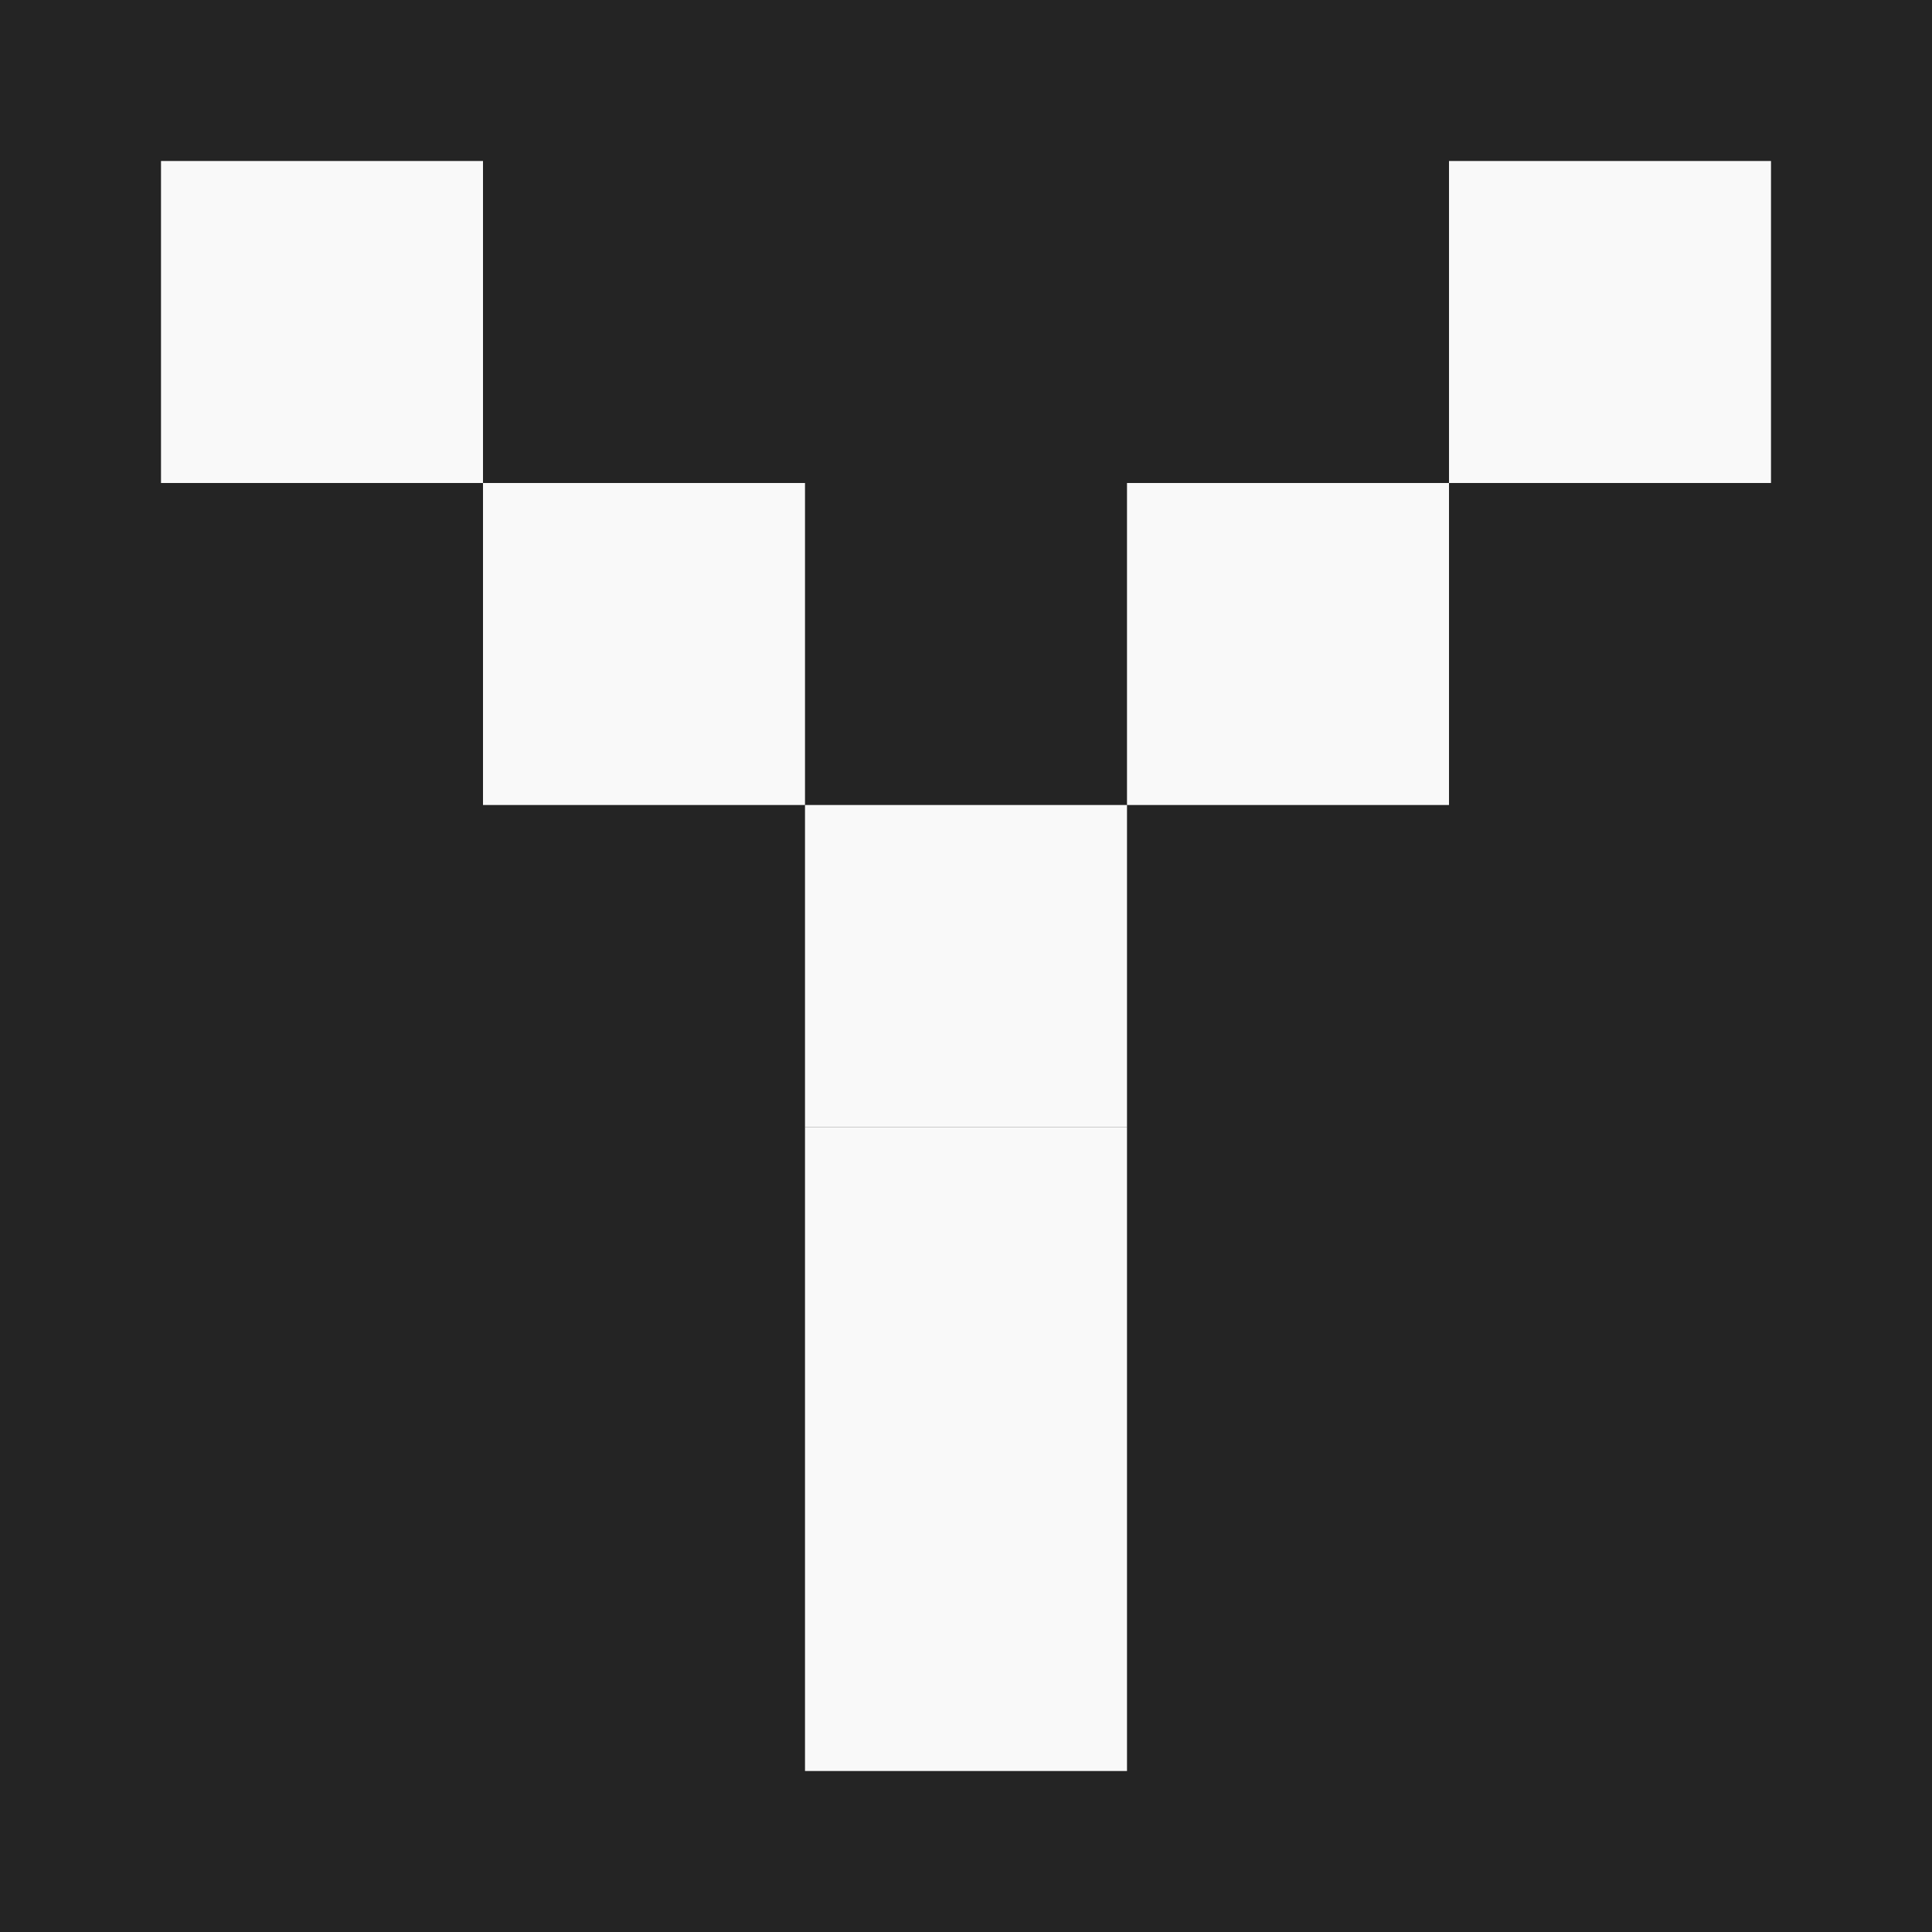
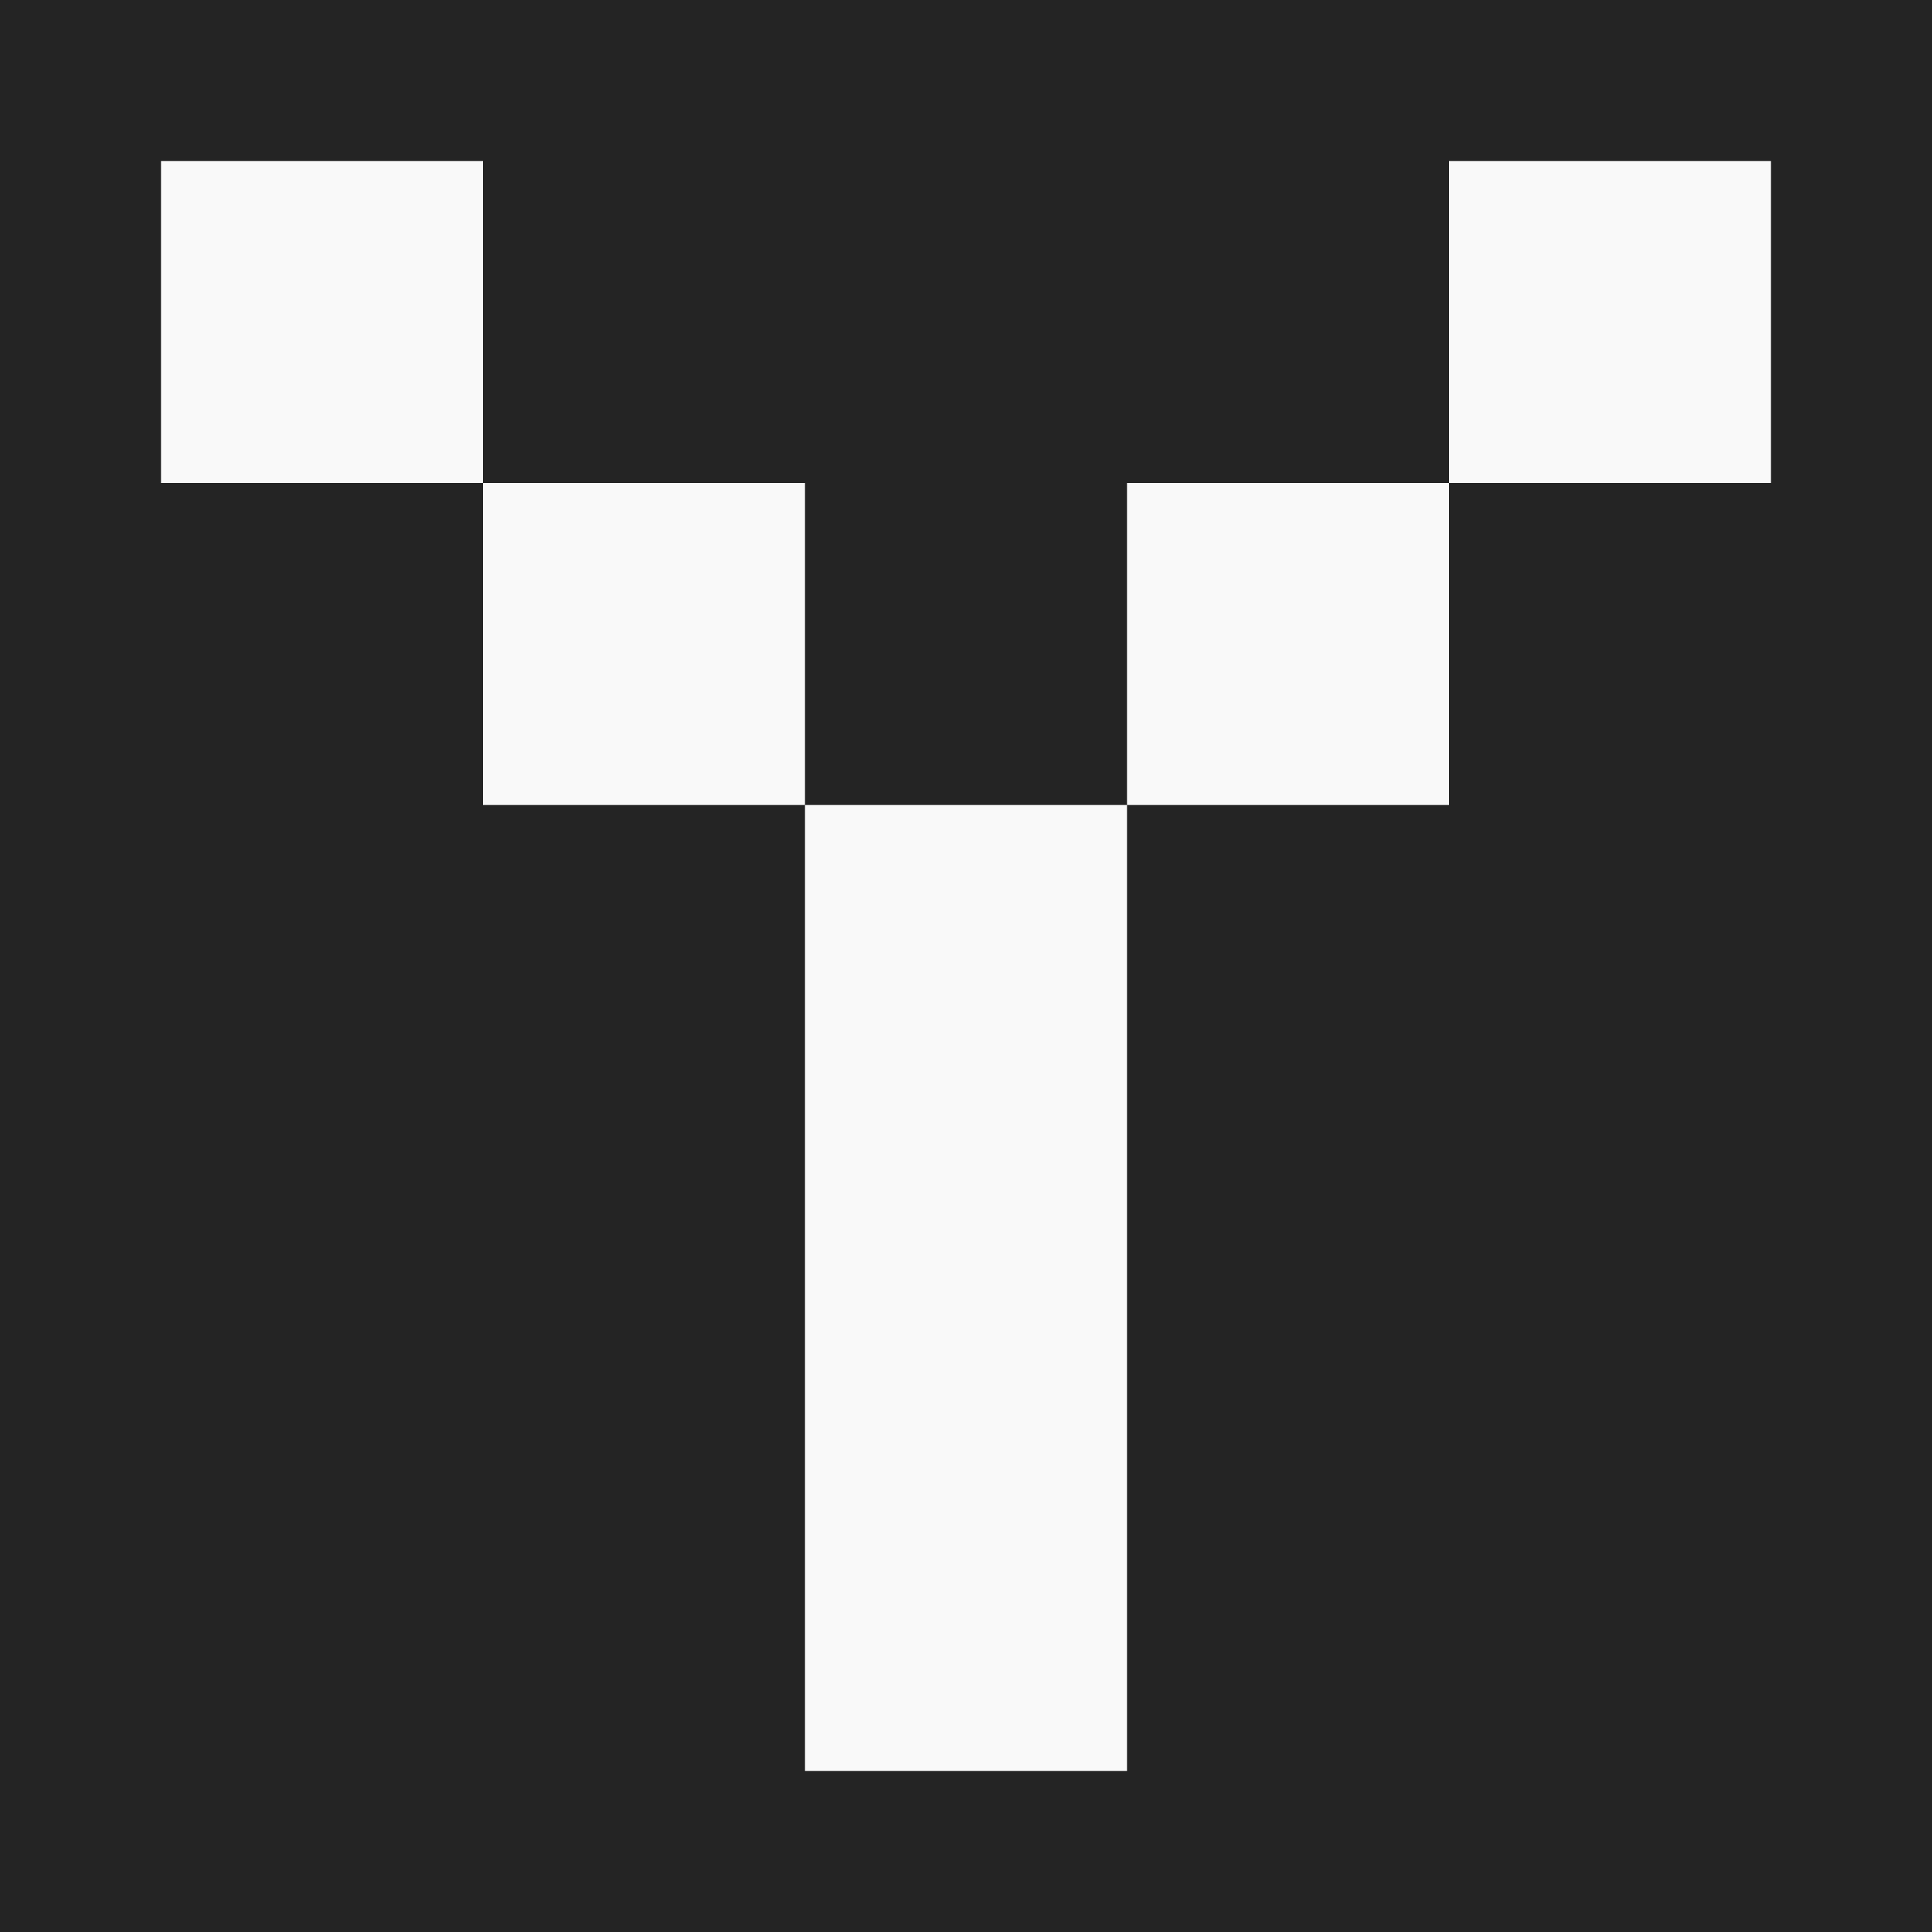
<svg xmlns="http://www.w3.org/2000/svg" width="169.333mm" height="169.333mm" viewBox="0 0 600 600" id="svg2" version="1.1">
  <defs id="defs4" />
  <g id="layer1" style="opacity:0.97" transform="translate(-74.00898,-38.43689)">
    <rect style="fill:#1e1e1e;fill-opacity:1;stroke:none;stroke-opacity:1" id="rect4166" width="600" height="600" x="74.009" y="38.437" />
  </g>
  <g id="layer2" transform="translate(-74.00898,-38.43689)">
    <g id="g4254" transform="translate(-24.41538,26.9758)">
      <g transform="translate(-4.000386,0)" id="g4246">
        <rect style="opacity:0.97;fill:#ffffff;fill-opacity:1;stroke:none;stroke-opacity:1" id="rect4168" width="100" height="100" x="152.425" y="61.461" />
        <rect style="opacity:0.97;fill:#ffffff;fill-opacity:1;stroke:none;stroke-opacity:1" id="rect4168-7" width="100" height="100" x="252.425" y="161.461" />
      </g>
      <g transform="translate(3.777934,0)" id="g4250">
        <rect style="opacity:0.97;fill:#ffffff;fill-opacity:1;stroke:none;stroke-opacity:1" id="rect4168-3" width="100" height="100" x="444.646" y="161.461" />
        <rect style="opacity:0.97;fill:#ffffff;fill-opacity:1;stroke:none;stroke-opacity:1" id="rect4168-56" width="100" height="100" x="544.646" y="61.461" />
      </g>
-       <g transform="translate(-0.4741409,0)" id="g4241">
-         <rect style="opacity:0.97;fill:#ffffff;fill-opacity:1;stroke:none;stroke-opacity:1" id="rect4168-5" width="100" height="100" x="348.899" y="261.461" />
-         <rect style="opacity:0.97;fill:#ffffff;fill-opacity:1;stroke:none;stroke-opacity:1" id="rect4168-2" width="100" height="100" x="348.899" y="361.461" />
-         <rect style="opacity:0.97;fill:#ffffff;fill-opacity:1;stroke:none;stroke-opacity:1" id="rect4168-9" width="100" height="100" x="348.899" y="461.461" />
-       </g>
+       <path style="opacity:0.97;fill:#ffffff;fill-opacity:1;stroke:none;stroke-opacity:1" d="M 250 250 L 250 350 L 250 450 L 250 550 L 350 550 L 350 450 L 350 350 L 350 250 L 250 250 z " transform="translate(98.42436,11.46109)" id="rect4168-5" />
    </g>
  </g>
</svg>
